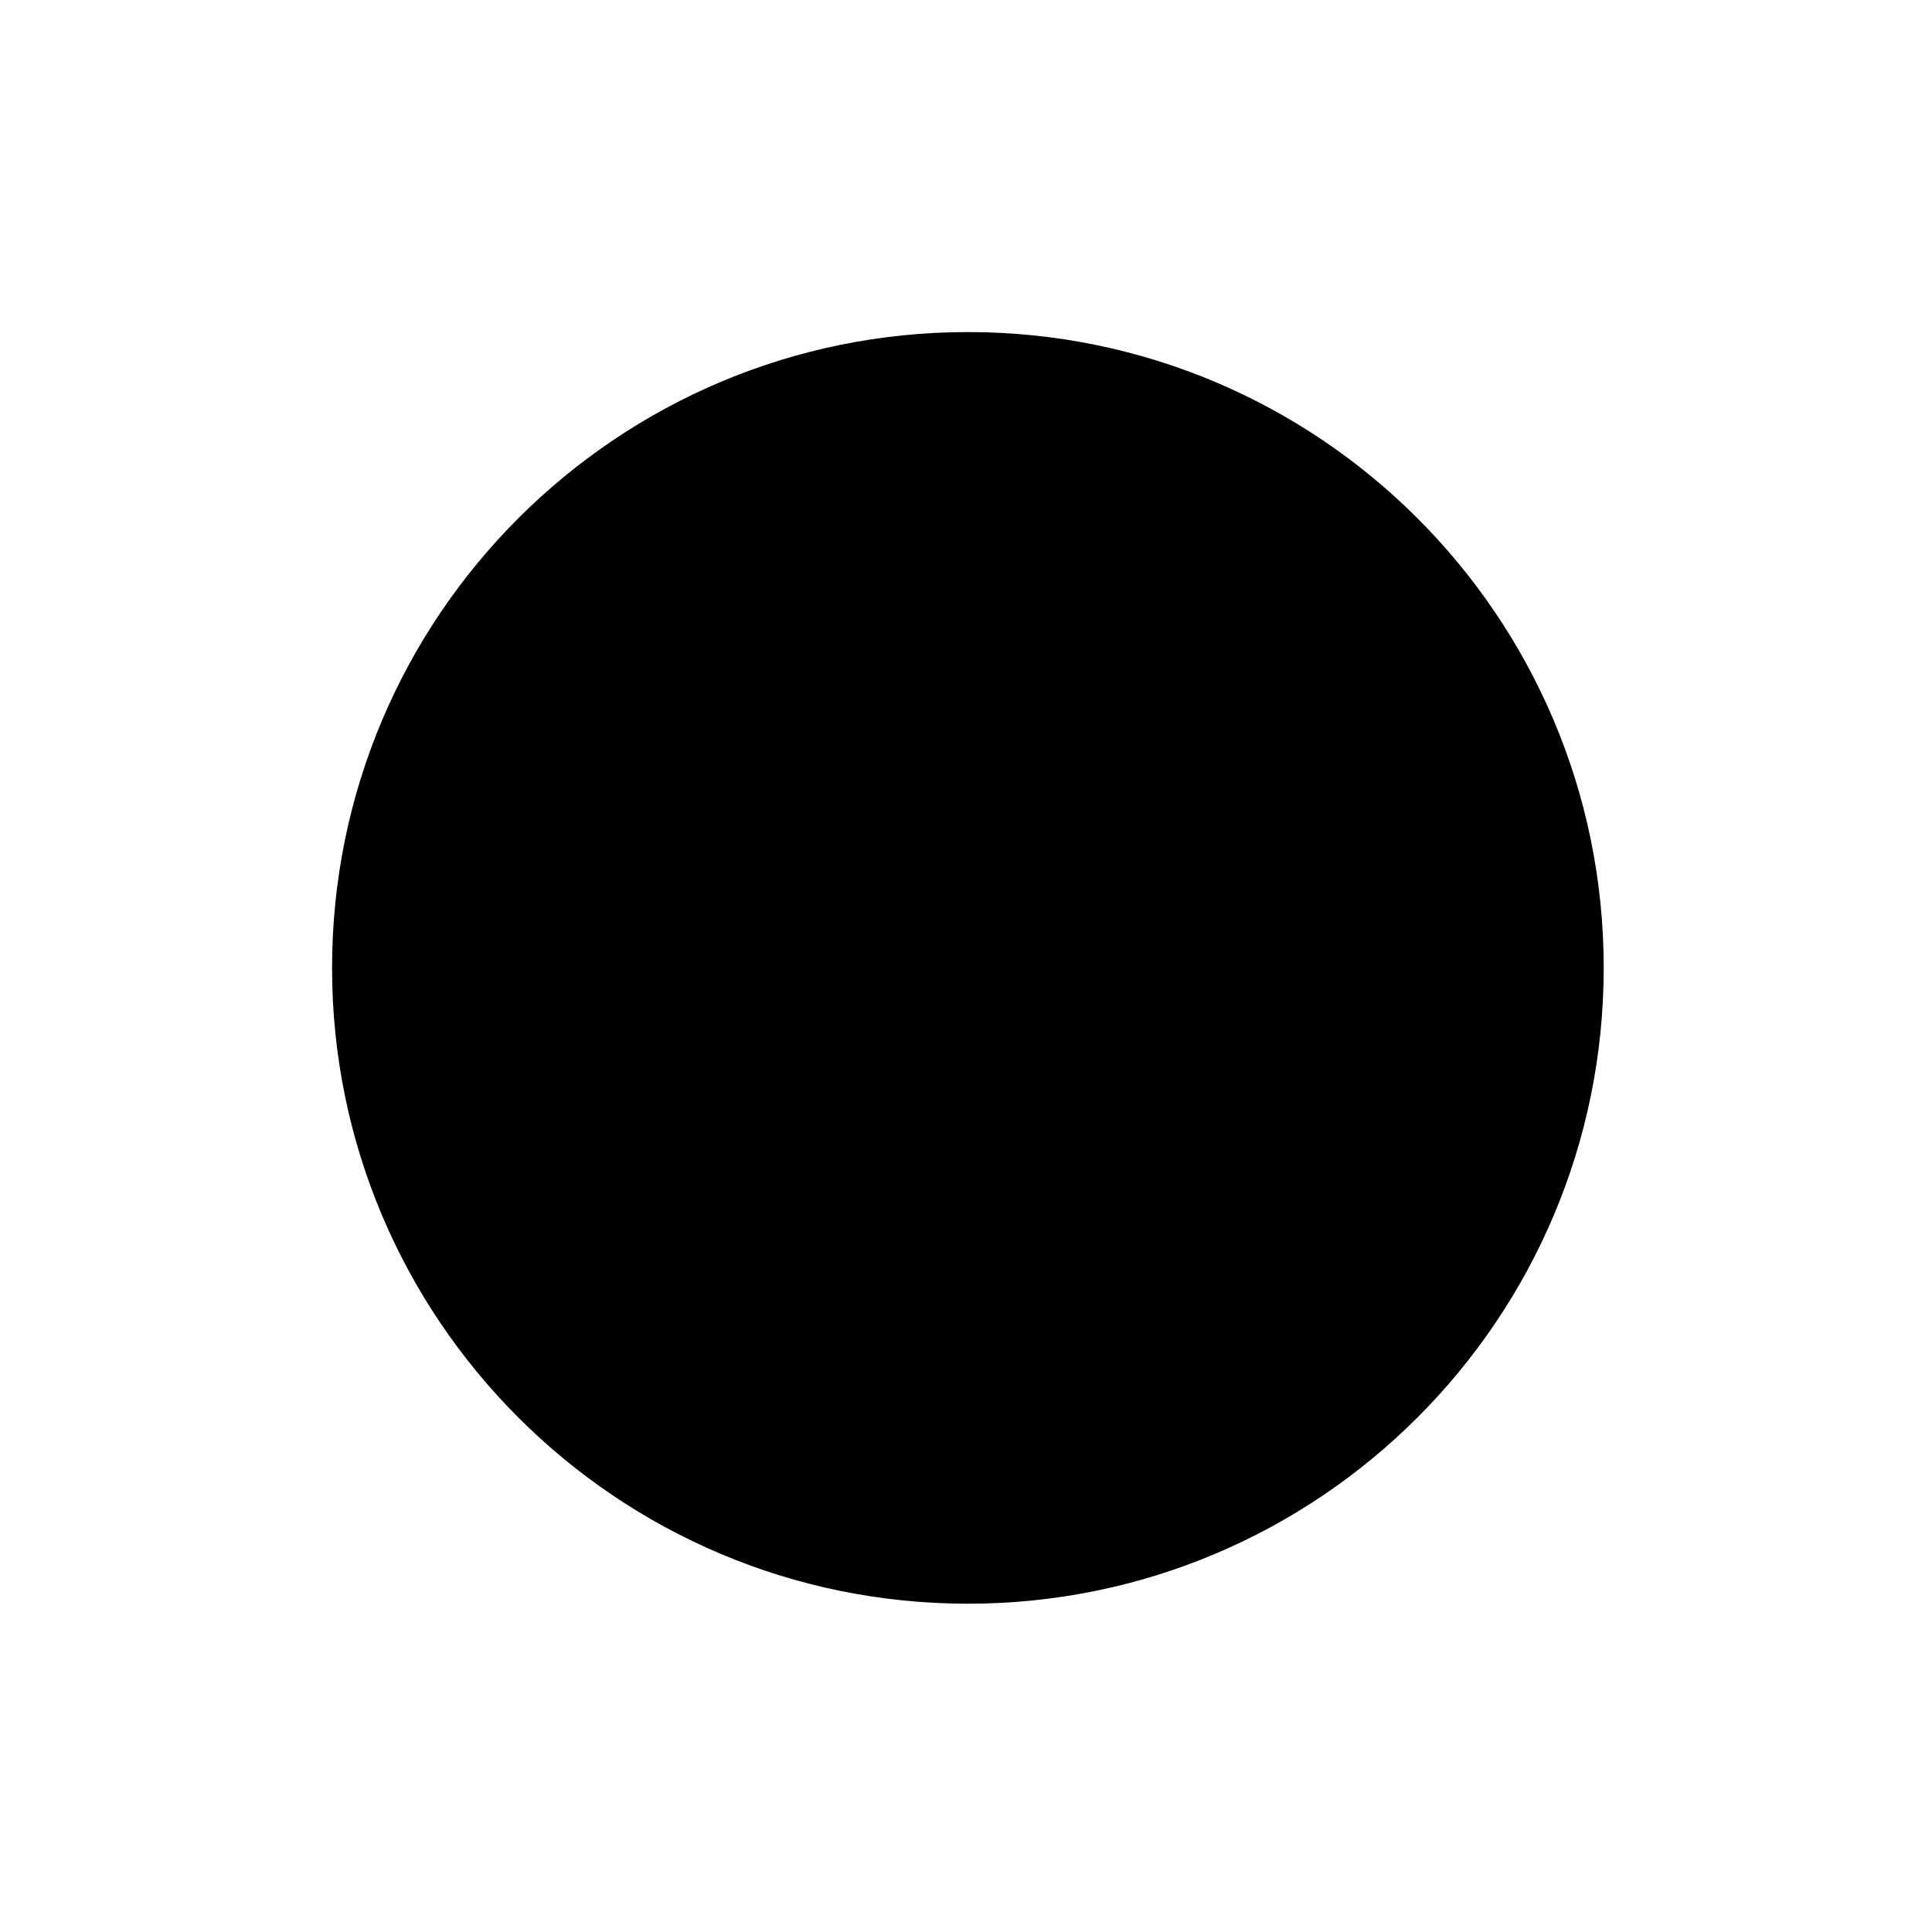
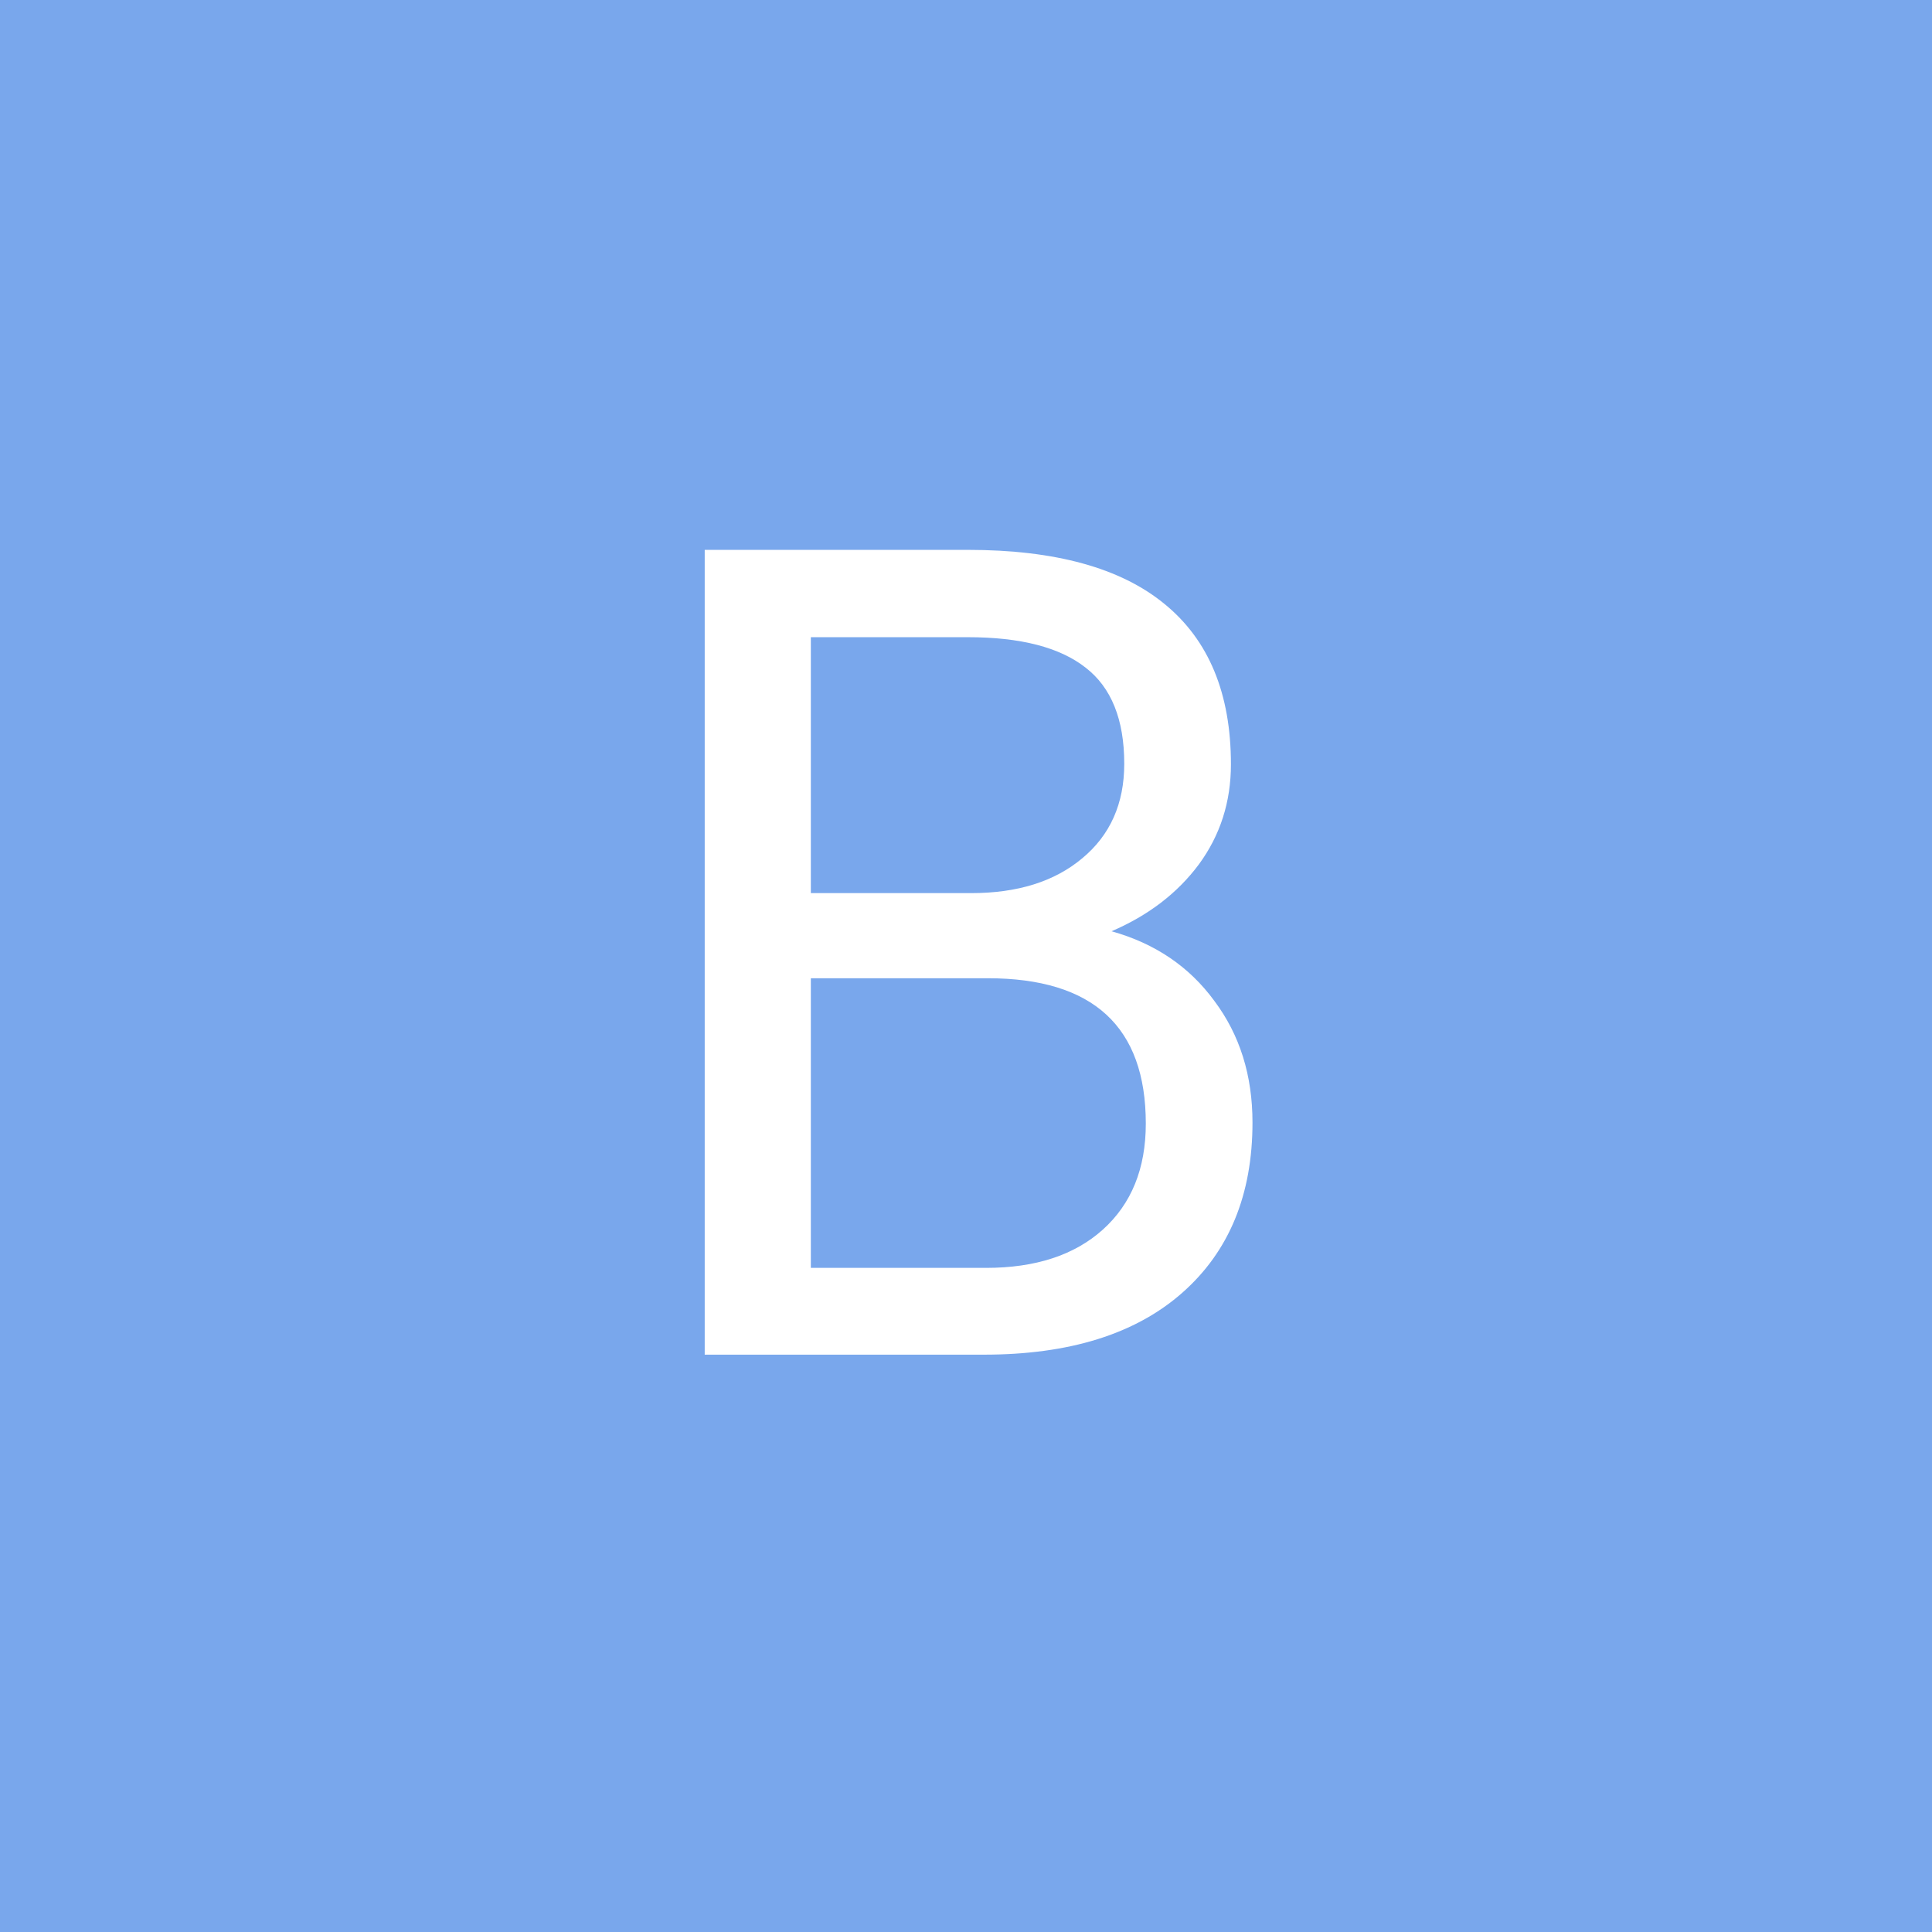
<svg xmlns="http://www.w3.org/2000/svg" width="512" height="512" viewBox="0 0 512 512" fill="none">
-   <rect width="512" height="512" fill="white" />
-   <circle cx="256.5" cy="256.5" r="168.5" fill="black" />
+   <path d="M0 0H512V512H0V0Z" fill="#79A7EC" />
+   <path d="M186.756 359V145.719H256.482C279.627 145.719 297.01 150.504 308.631 160.074C320.35 169.645 326.209 183.805 326.209 202.555C326.209 212.516 323.377 221.354 317.713 229.068C312.049 236.686 304.334 242.594 294.568 246.793C306.092 250.016 315.174 256.168 321.814 265.25C328.553 274.234 331.922 284.977 331.922 297.477C331.922 316.617 325.721 331.656 313.318 342.594C300.916 353.531 283.387 359 260.73 359H186.756ZM214.881 259.244V336.002H261.316C274.402 336.002 284.705 332.633 292.225 325.895C299.842 319.059 303.65 309.684 303.65 297.77C303.65 272.086 289.686 259.244 261.756 259.244H214.881ZM214.881 236.686H257.361C269.666 236.686 279.48 233.609 286.805 227.457C294.227 221.305 297.938 212.955 297.938 202.408C297.938 190.689 294.52 182.193 287.684 176.92C280.848 171.549 270.447 168.863 256.482 168.863H214.881V236.686Z" fill="white" />
</svg>
